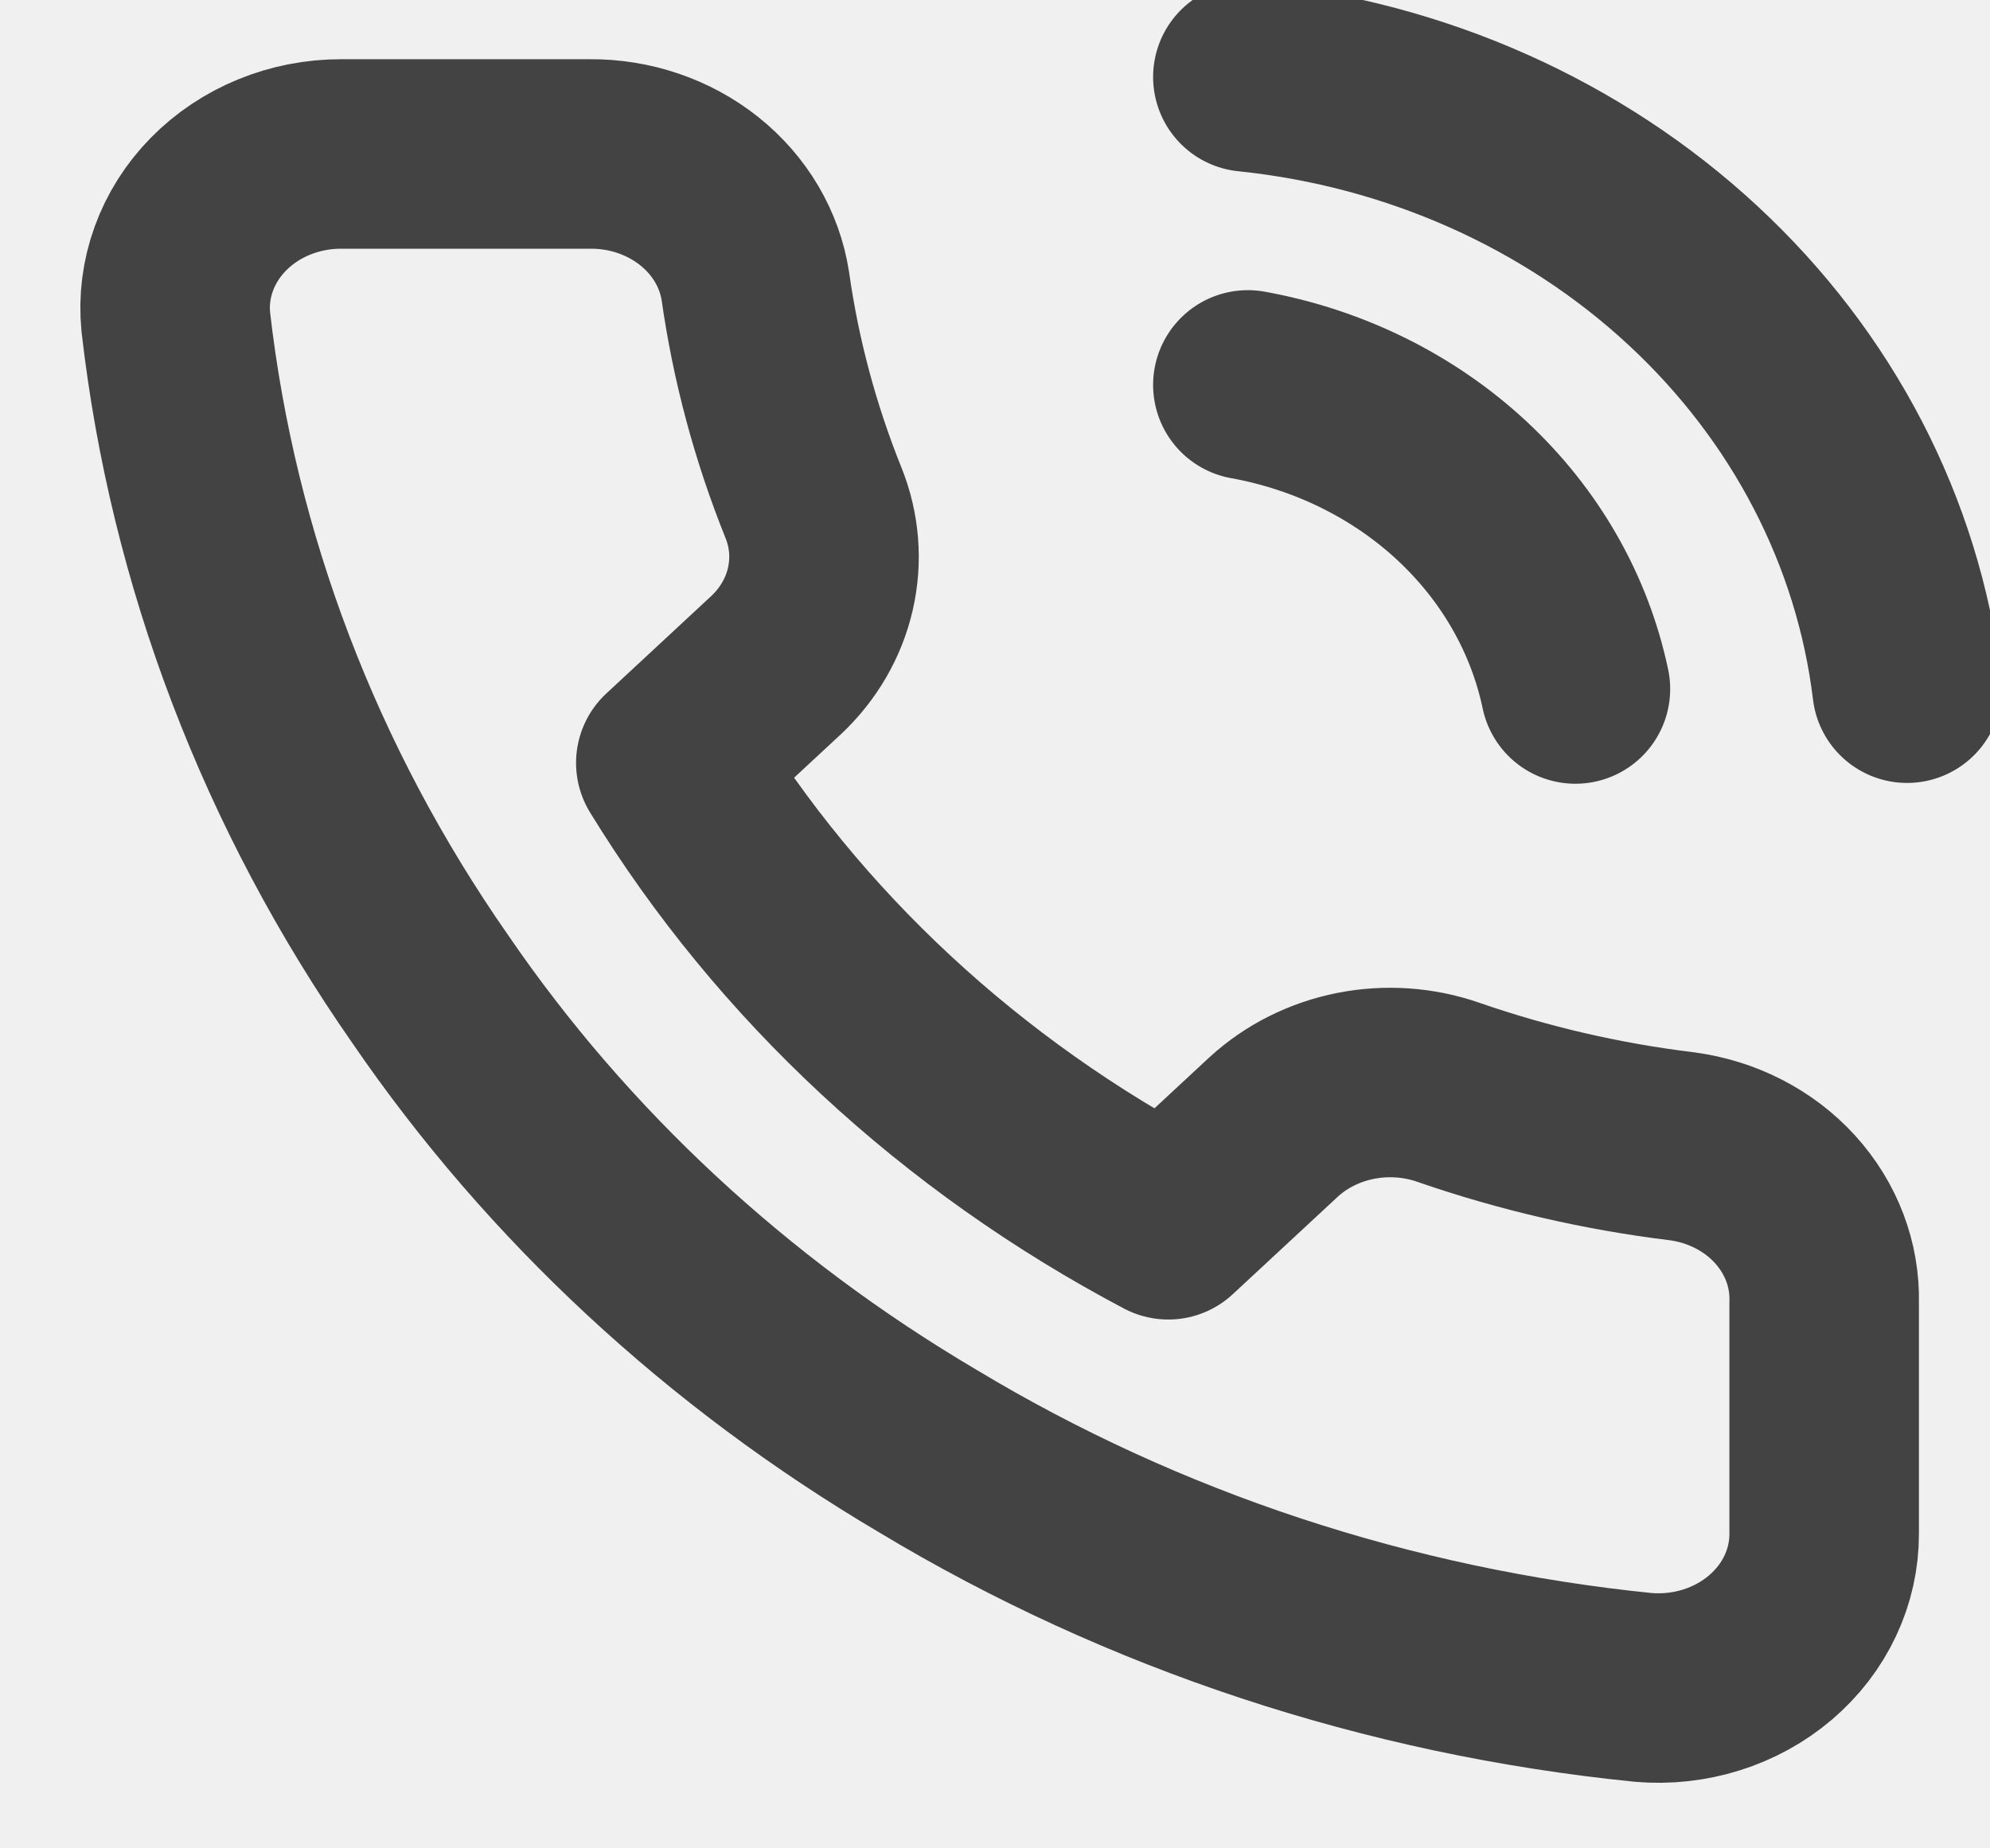
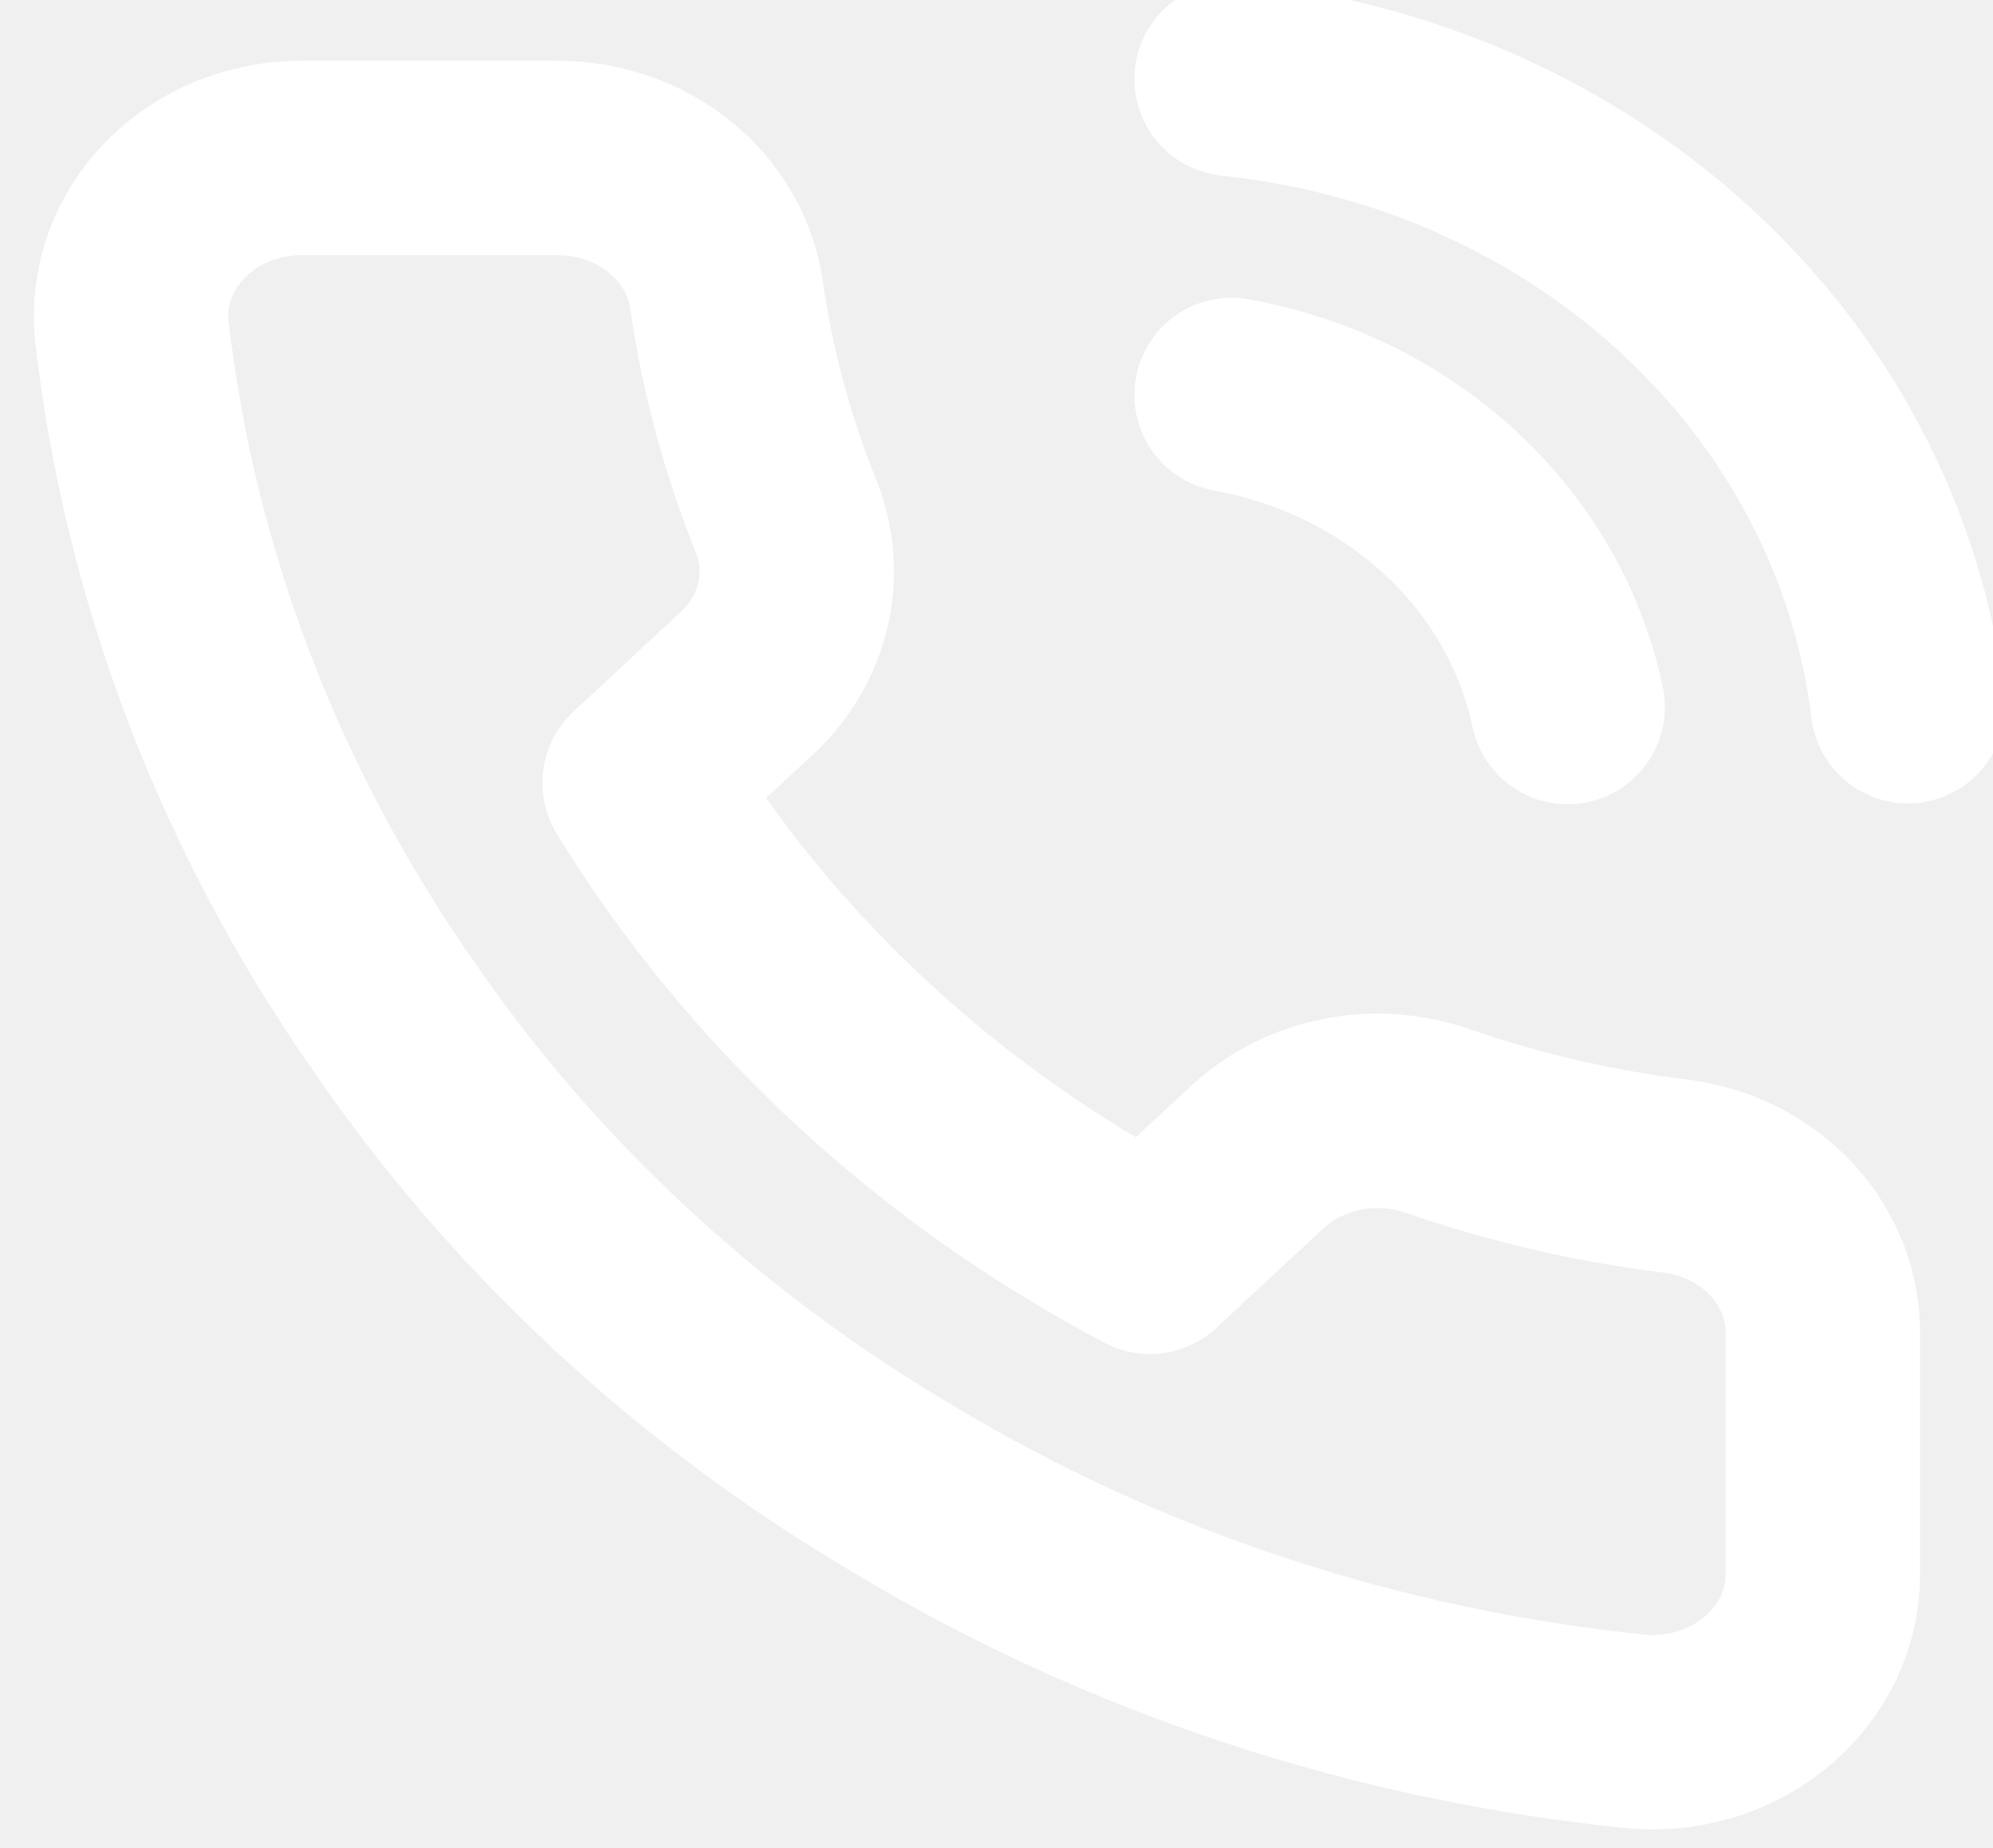
- <svg xmlns="http://www.w3.org/2000/svg" width="42" height="39" viewBox="0 0 42 39" fill="none">
-   <g clip-path="url(#clip0_23_179)">
-     <path d="M26.337 8.125C28.047 8.435 29.618 9.211 30.849 10.354C32.081 11.498 32.916 12.957 33.25 14.544M26.337 1.625C29.889 1.991 33.2 3.468 35.728 5.813C38.257 8.157 39.851 11.23 40.25 14.527M38.5 27.495V32.37C38.502 32.823 38.402 33.27 38.207 33.685C38.012 34.1 37.725 34.472 37.366 34.778C37.007 35.084 36.583 35.317 36.121 35.462C35.66 35.607 35.17 35.661 34.685 35.62C29.3 35.077 24.127 33.368 19.582 30.631C15.354 28.136 11.769 24.808 9.082 20.881C6.125 16.642 4.284 11.815 3.71 6.793C3.666 6.343 3.724 5.89 3.879 5.463C4.034 5.035 4.283 4.642 4.611 4.309C4.938 3.976 5.337 3.709 5.782 3.527C6.226 3.345 6.707 3.25 7.193 3.25H12.443C13.292 3.242 14.115 3.522 14.759 4.036C15.403 4.55 15.824 5.264 15.943 6.045C16.164 7.605 16.575 9.137 17.168 10.611C17.403 11.193 17.454 11.825 17.314 12.433C17.175 13.04 16.851 13.598 16.38 14.04L14.158 16.104C16.649 20.172 20.276 23.541 24.657 25.854L26.88 23.79C27.356 23.353 27.956 23.052 28.611 22.922C29.265 22.793 29.946 22.84 30.573 23.059C32.16 23.609 33.81 23.991 35.49 24.196C36.34 24.308 37.117 24.705 37.671 25.313C38.226 25.922 38.521 26.698 38.5 27.495Z" stroke="#434343" stroke-width="4" stroke-linecap="round" stroke-linejoin="round" />
-   </g>
-   <defs>
-     <clipPath id="clip0_23_179">
-       <rect width="42" height="39" fill="white" />
-     </clipPath>
-   </defs>
+ <svg xmlns="http://www.w3.org/2000/svg" width="41" height="38" viewBox="0 0 41 38" fill="none">
+   <path d="M25.337 8.125C27.047 8.435 28.618 9.211 29.849 10.354C31.081 11.498 31.916 12.957 32.25 14.544M25.337 1.625C28.889 1.991 32.2 3.468 34.728 5.813C37.257 8.157 38.851 11.23 39.25 14.527M37.5 27.495V32.37C37.502 32.823 37.402 33.27 37.207 33.685C37.012 34.1 36.725 34.472 36.366 34.778C36.007 35.084 35.583 35.317 35.121 35.462C34.66 35.607 34.17 35.661 33.685 35.62C28.3 35.077 23.127 33.368 18.582 30.631C14.354 28.136 10.769 24.808 8.082 20.881C5.125 16.642 3.284 11.815 2.71 6.793C2.666 6.343 2.724 5.89 2.879 5.463C3.034 5.035 3.283 4.642 3.611 4.309C3.938 3.976 4.337 3.709 4.782 3.527C5.226 3.345 5.707 3.25 6.193 3.25H11.443C12.292 3.242 13.115 3.522 13.759 4.036C14.403 4.55 14.824 5.264 14.943 6.045C15.164 7.605 15.575 9.137 16.168 10.611C16.403 11.193 16.454 11.825 16.314 12.433C16.175 13.04 15.851 13.598 15.38 14.04L13.158 16.104C15.649 20.172 19.276 23.541 23.657 25.854L25.88 23.79C26.356 23.353 26.956 23.052 27.611 22.922C28.265 22.793 28.946 22.84 29.573 23.059C31.16 23.609 32.81 23.991 34.49 24.196C35.34 24.308 36.117 24.705 36.671 25.313C37.226 25.922 37.521 26.698 37.5 27.495Z" stroke="white" stroke-width="4" stroke-linecap="round" stroke-linejoin="round" />
</svg>
